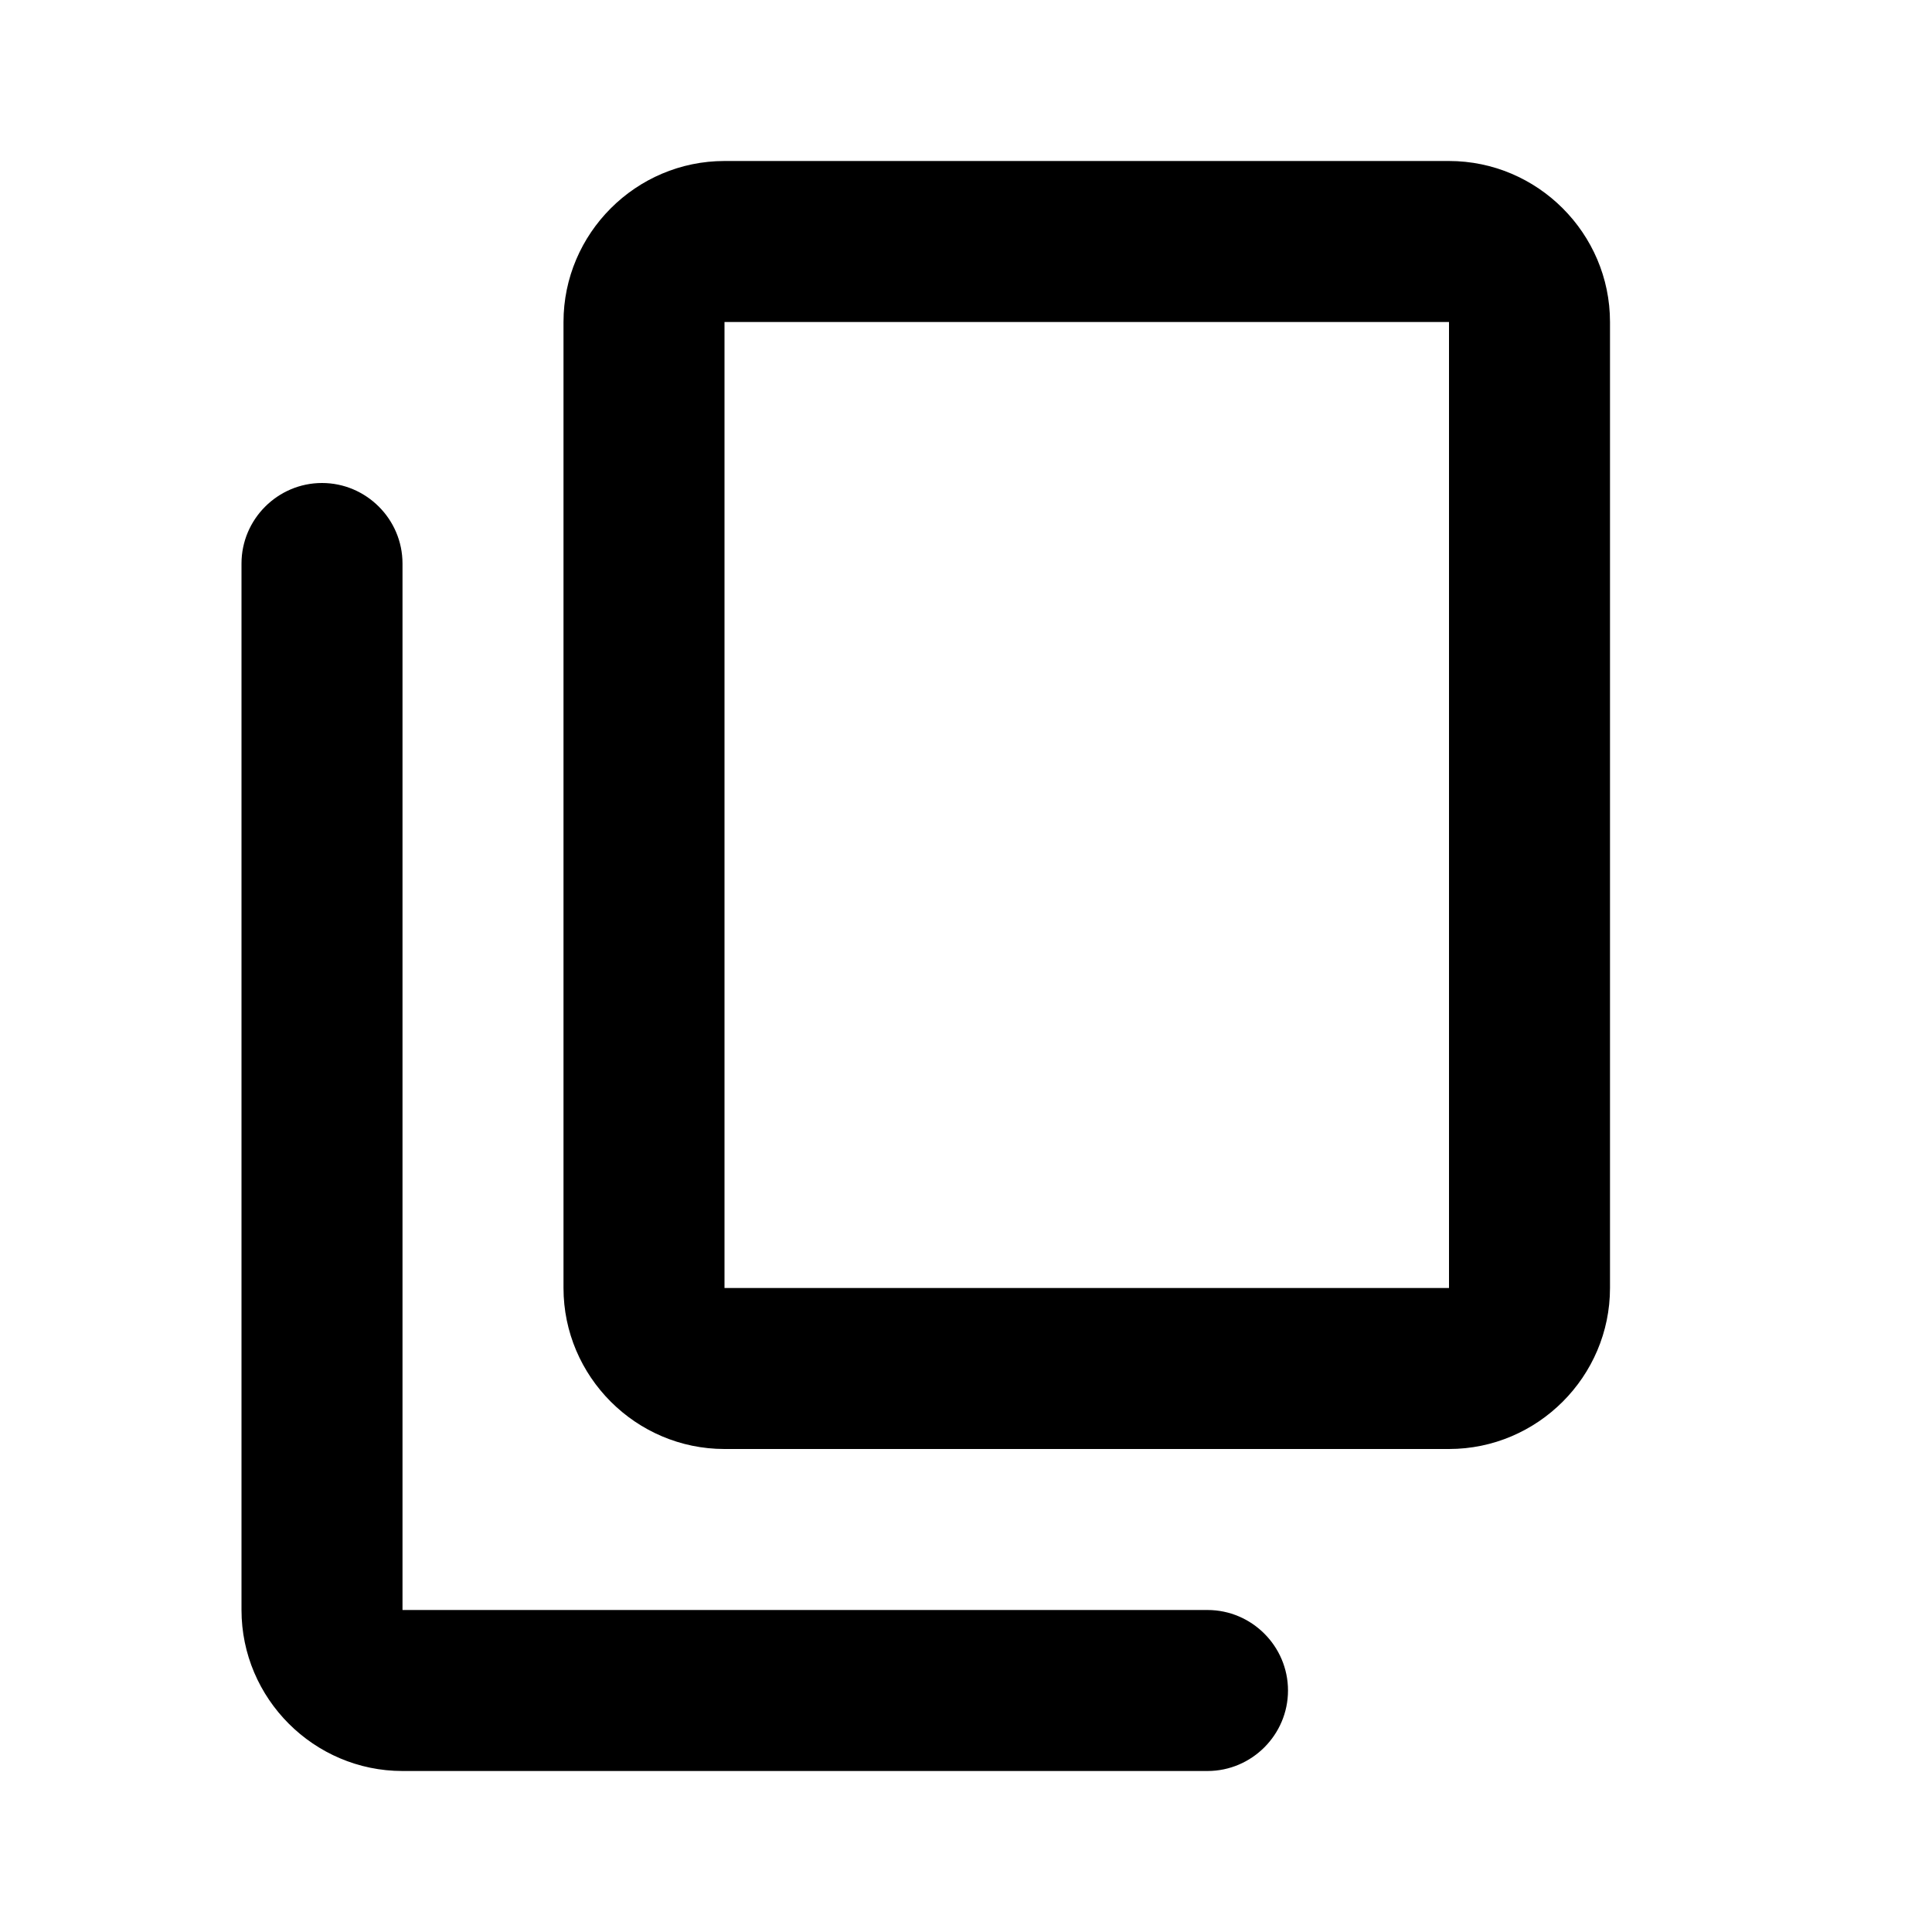
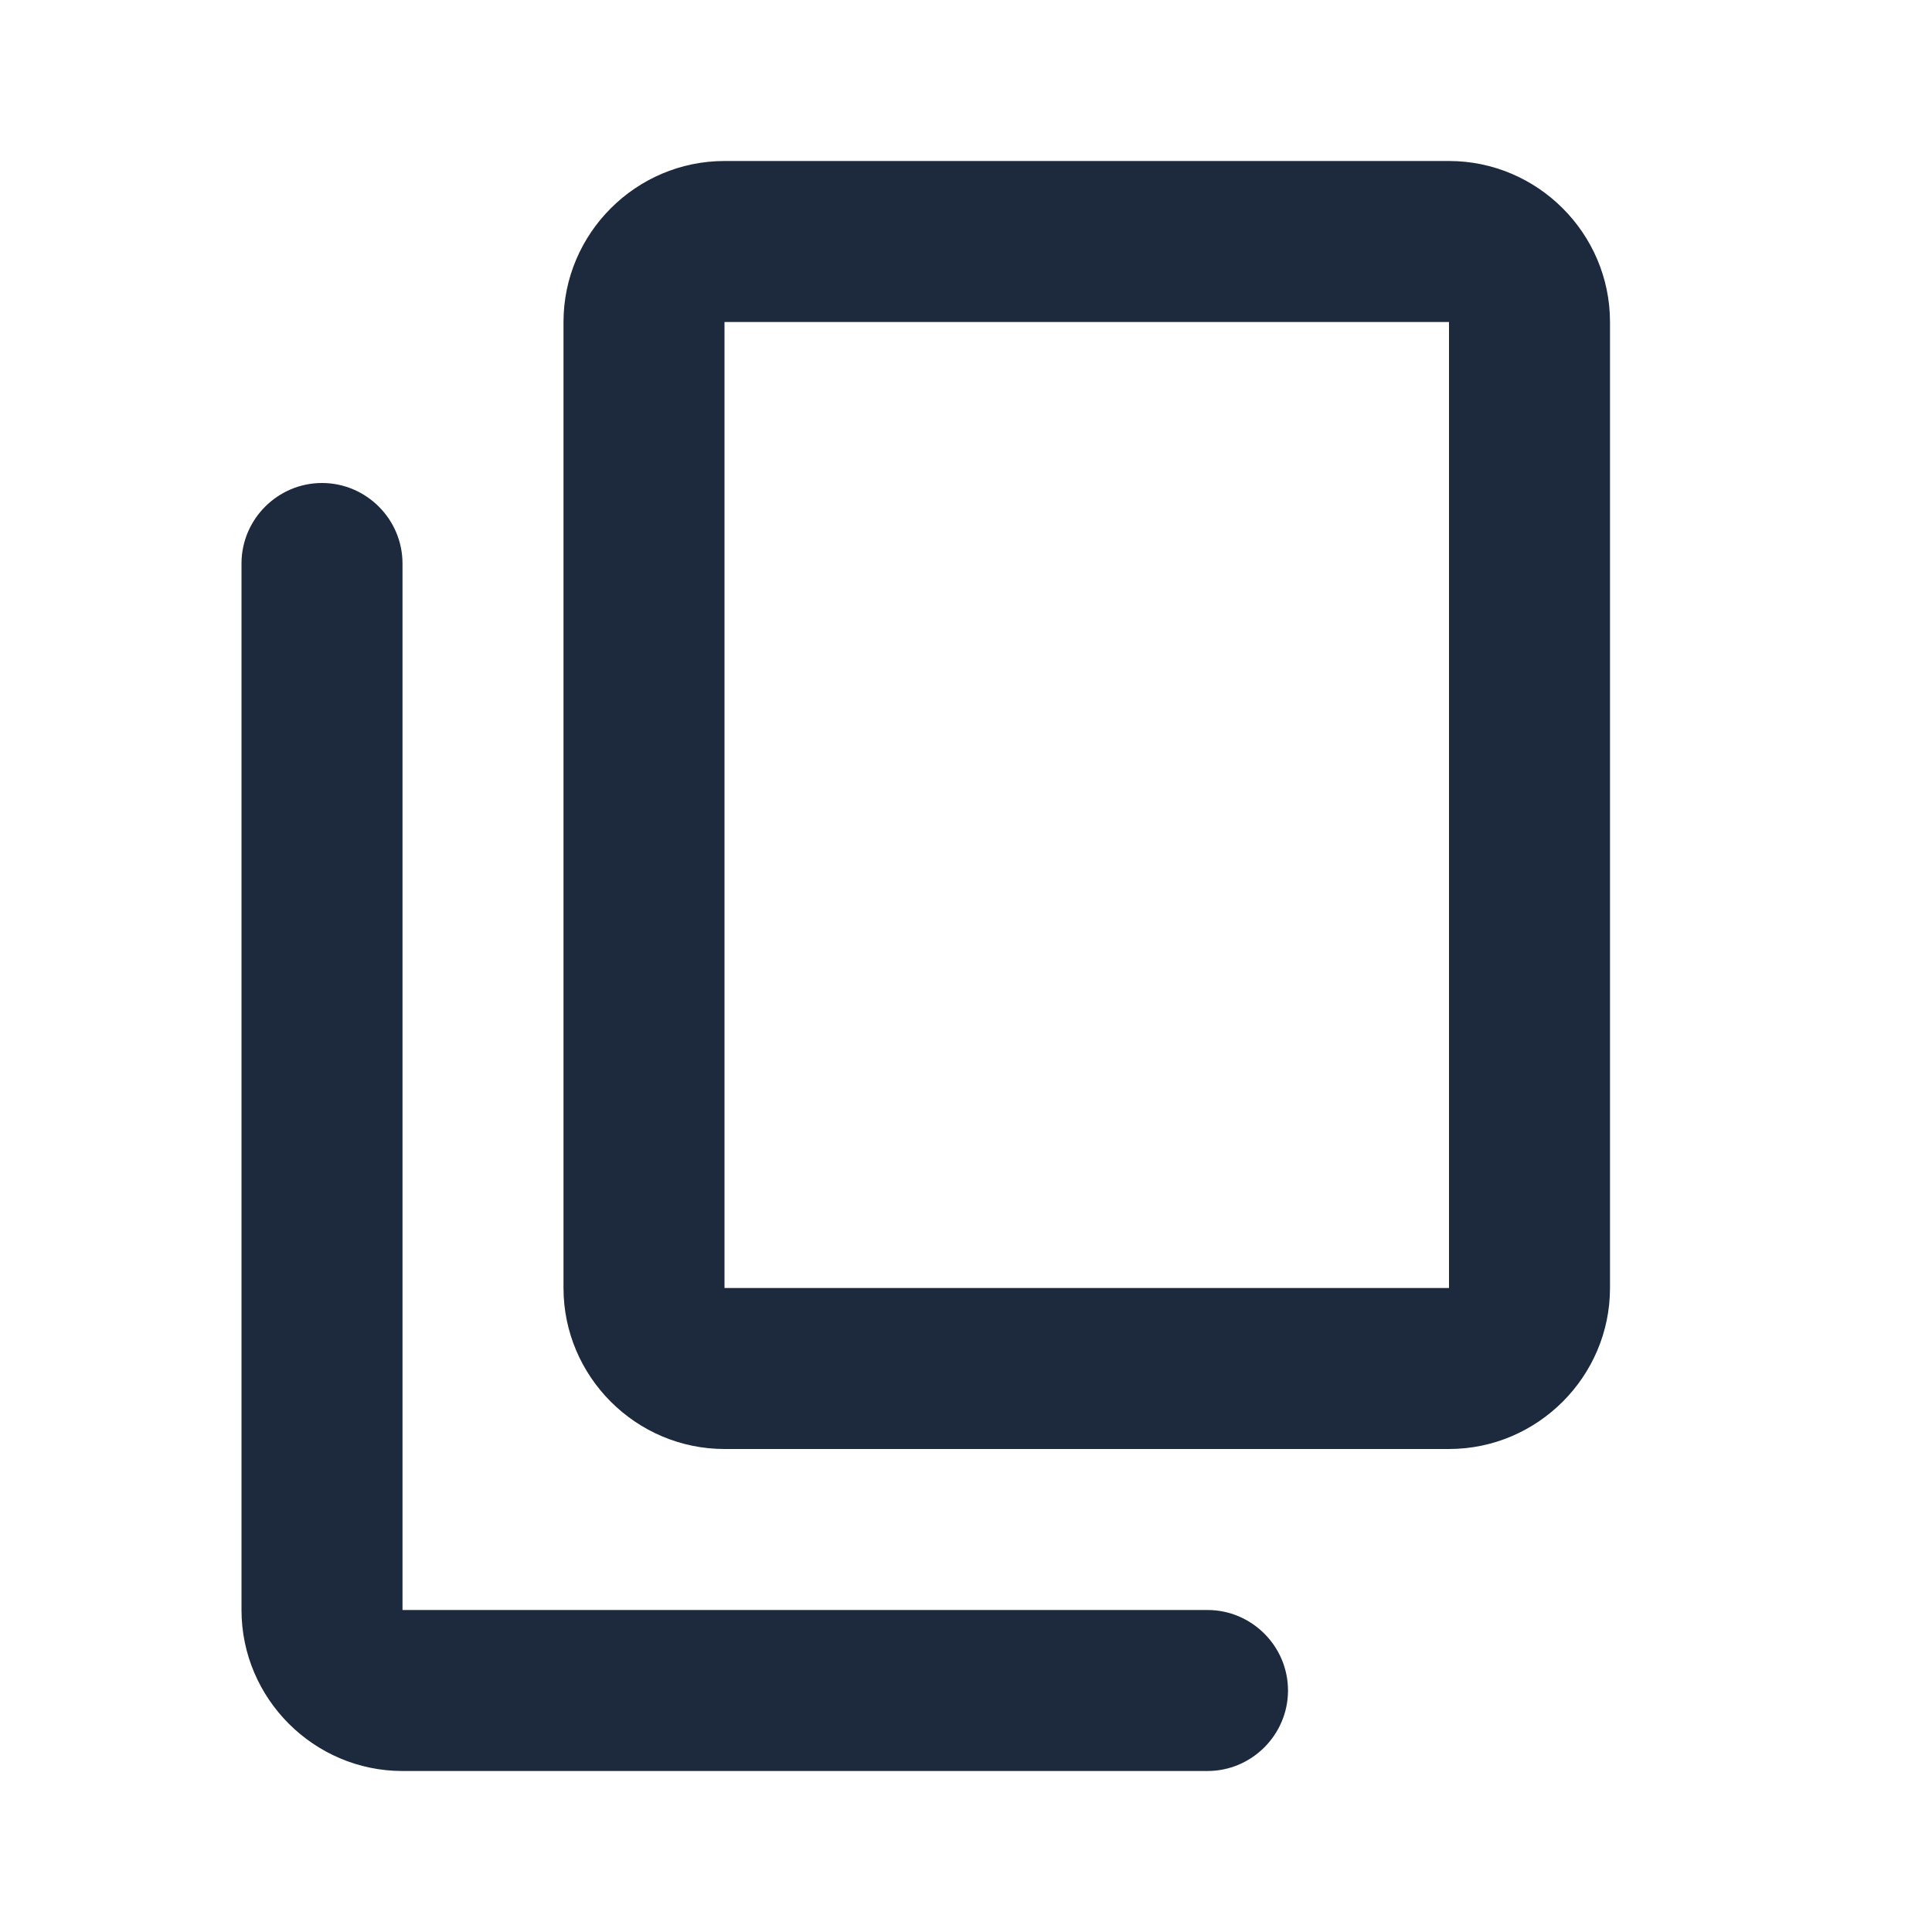
- <svg xmlns="http://www.w3.org/2000/svg" enable-background="new 0 0 24 24" height="18px" viewBox="0 0 24 24" width="18px" fill="#000000">
+ <svg xmlns="http://www.w3.org/2000/svg" enable-background="new 0 0 24 24" height="18px" viewBox="0 0 24 24" width="18px" fill="#1d293d">
  <g>
    <rect fill="none" height="24" width="24" />
  </g>
  <g>
    <path d="M15,20H5V7c0-0.55-0.45-1-1-1h0C3.45,6,3,6.45,3,7v13c0,1.1,0.9,2,2,2h10c0.55,0,1-0.45,1-1v0C16,20.45,15.55,20,15,20z M20,16V4c0-1.1-0.9-2-2-2H9C7.9,2,7,2.9,7,4v12c0,1.1,0.9,2,2,2h9C19.1,18,20,17.1,20,16z M18,16H9V4h9V16z" />
  </g>
</svg>
